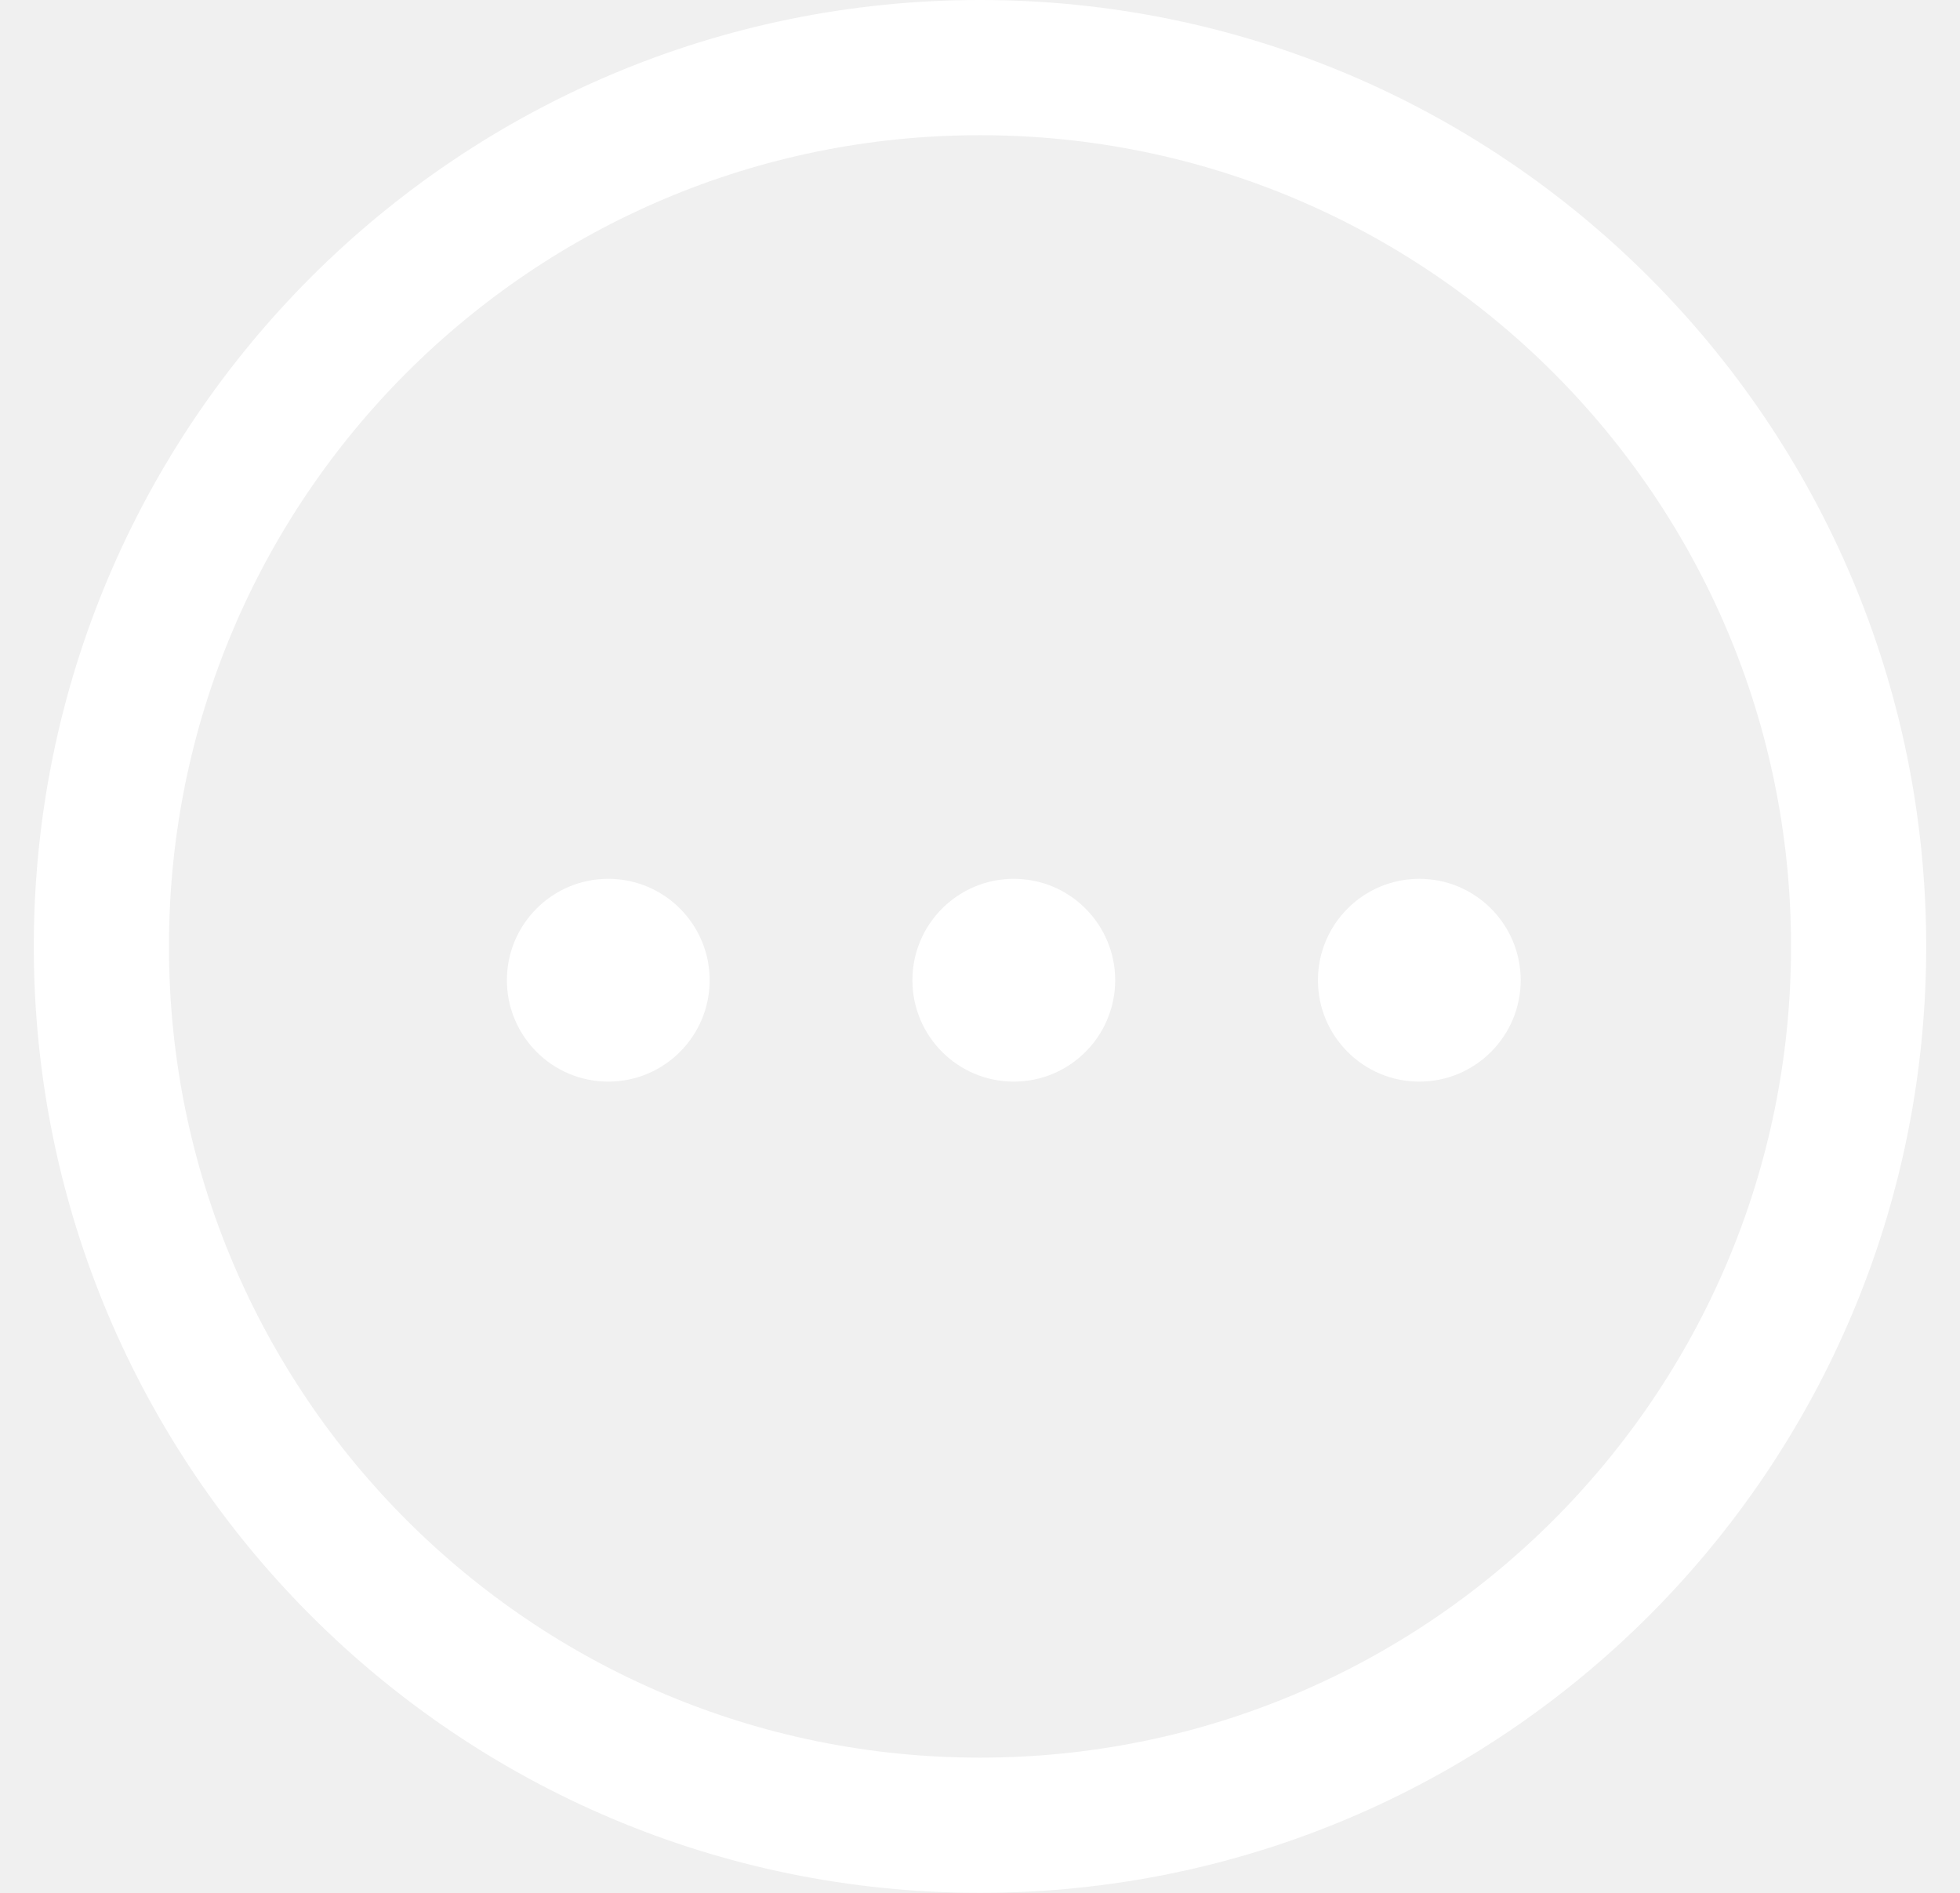
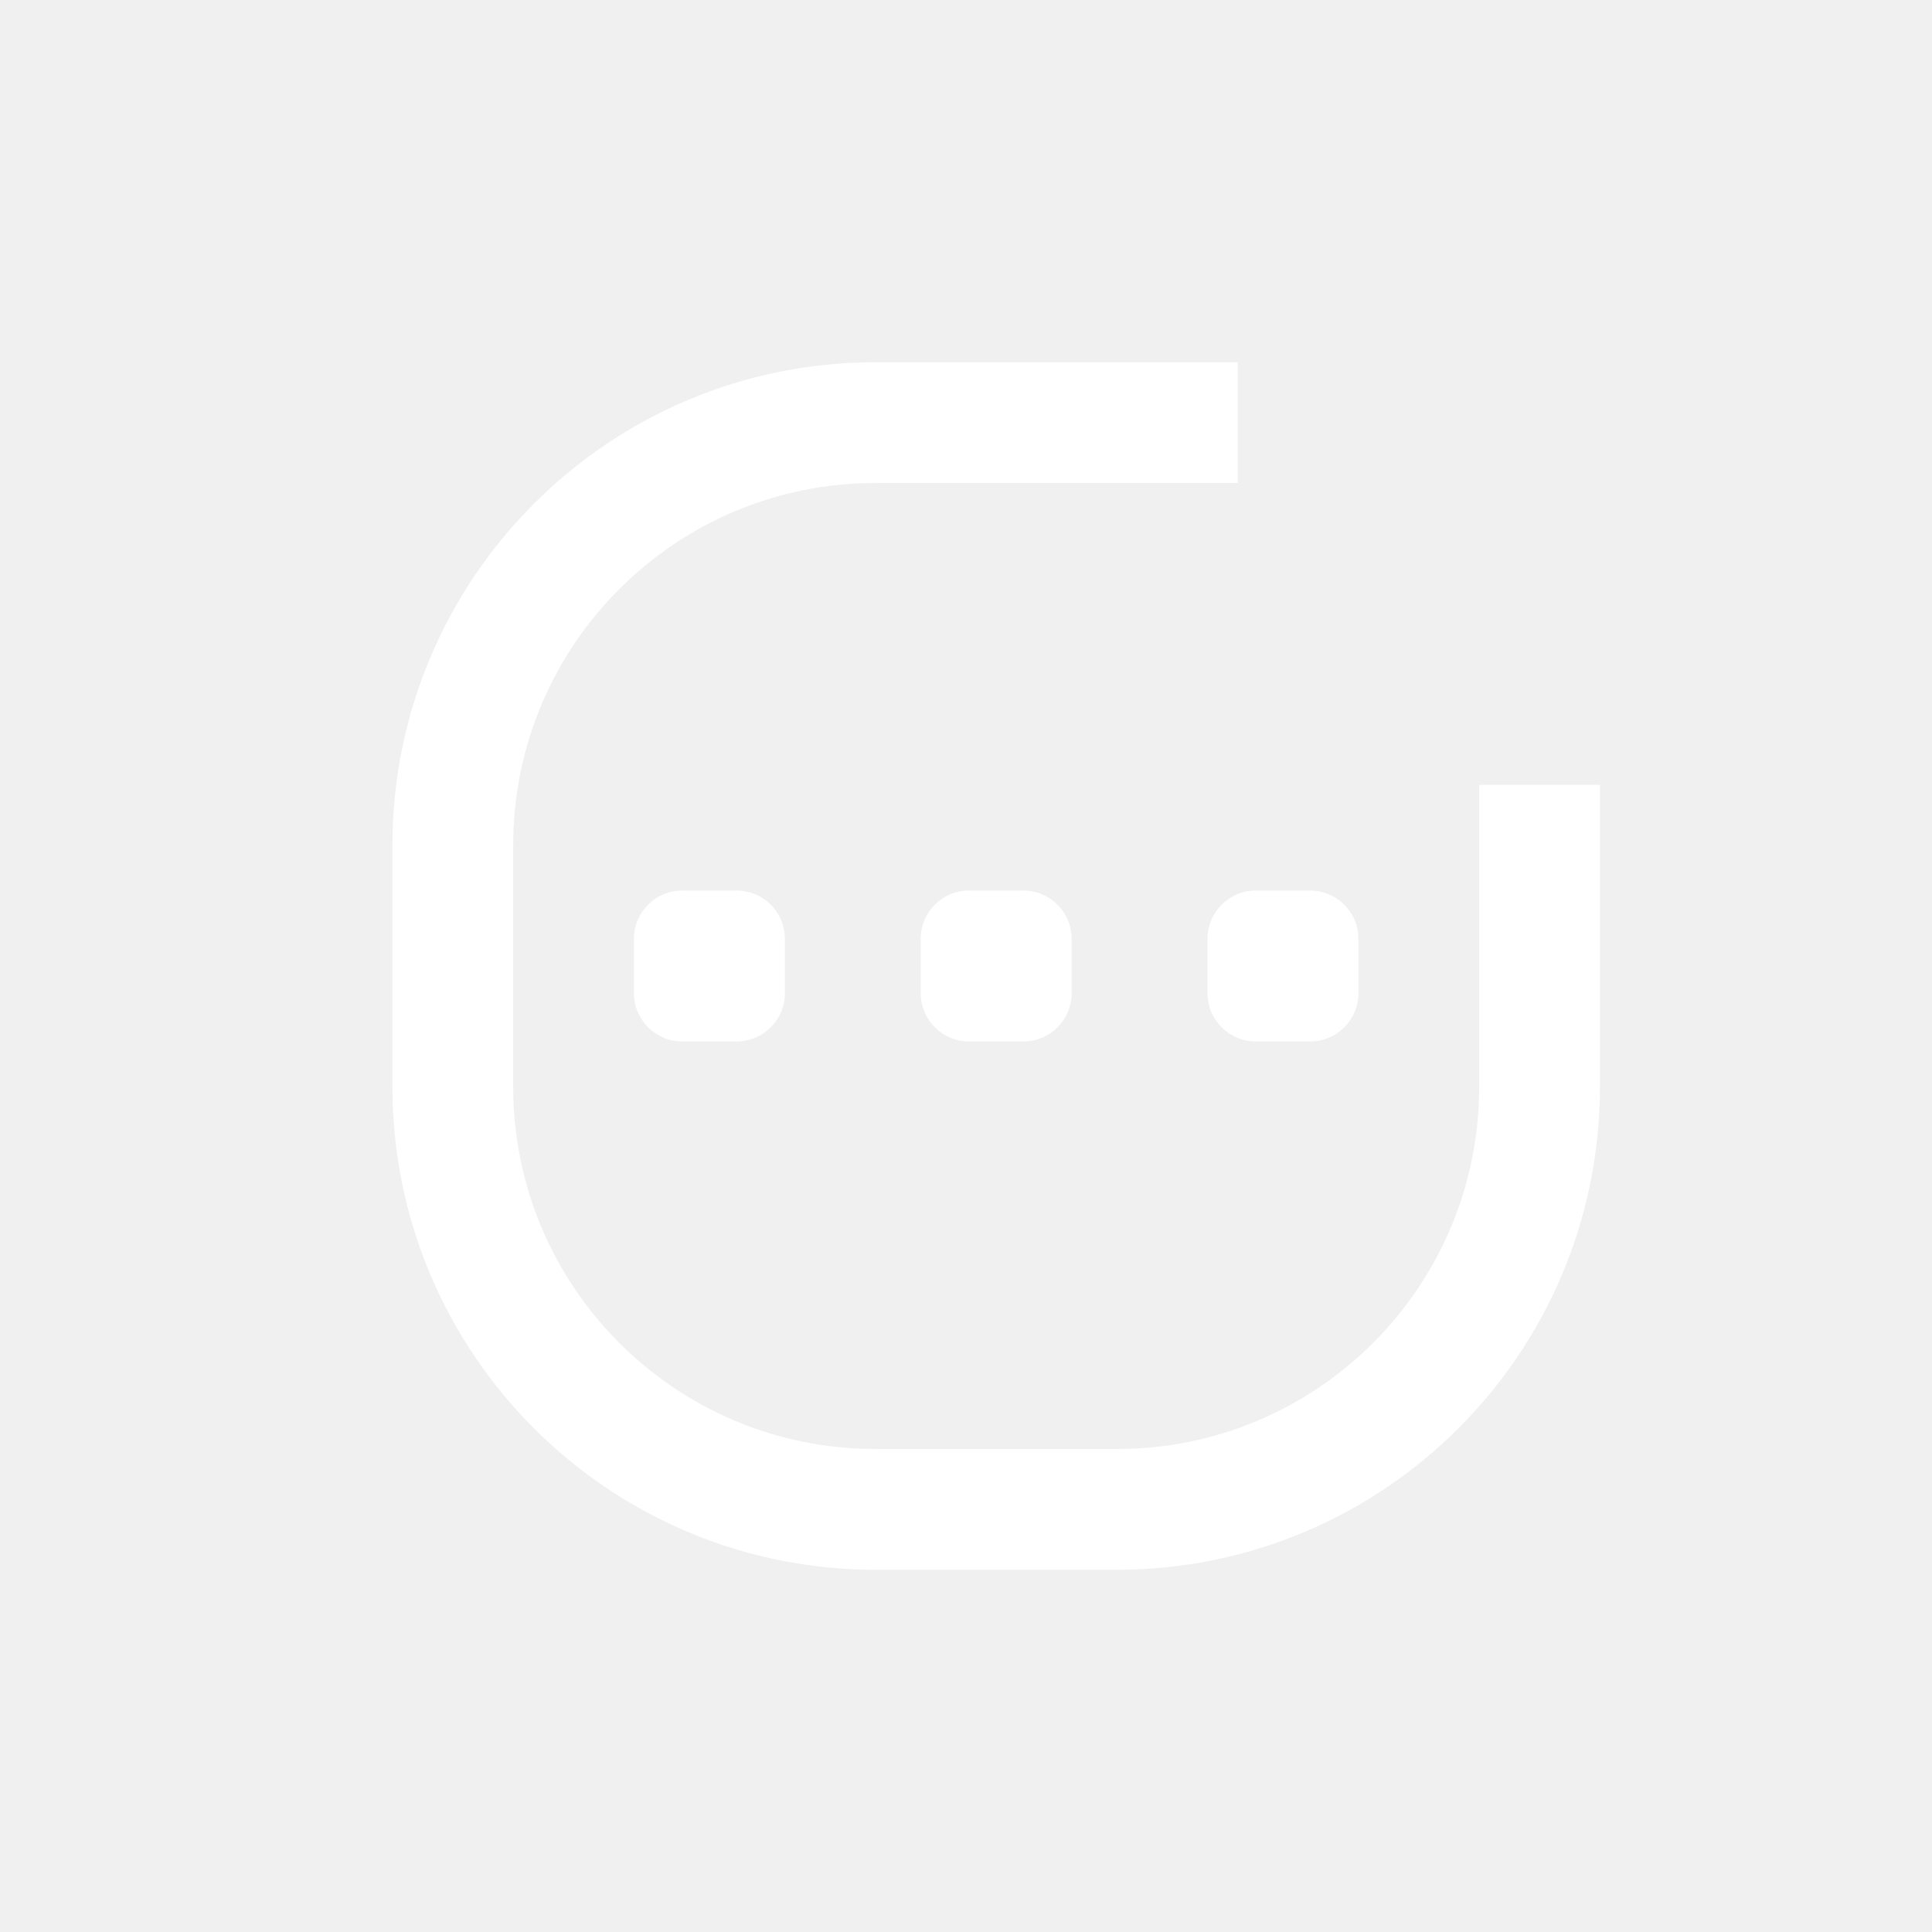
- <svg xmlns="http://www.w3.org/2000/svg" width="29px" height="28px" viewBox="0 0 29 28" version="1.1">
-   <g id="订单" stroke="none" stroke-width="1" fill="none" fill-rule="evenodd">
-     <g id="订单详情-进行中-待发货-无仓库" transform="translate(-134, -82)">
-       <g id="订单状态/待付款" transform="translate(132.5, 80)">
-         <g id="ic/order_wait" transform="translate(2, 2)">
-           <circle id="椭圆形" stroke="#FFFFFF" stroke-width="2" cx="14" cy="14" r="13" />
-           <path d="M8.5,13 C9.328,13 10,13.672 10,14.5 C10,15.328 9.328,16 8.5,16 C7.672,16 7,15.328 7,14.5 C7,13.672 7.672,13 8.5,13 Z M14.5,13 C15.328,13 16,13.672 16,14.5 C16,15.328 15.328,16 14.5,16 C13.672,16 13,15.328 13,14.5 C13,13.672 13.672,13 14.5,13 Z M20.5,13 C21.328,13 22,13.672 22,14.5 C22,15.328 21.328,16 20.5,16 C19.672,16 19,15.328 19,14.5 C19,13.672 19.672,13 20.5,13 Z" id="形状结合" fill="#FFFFFF" />
-         </g>
-       </g>
-     </g>
-   </g>
+ <svg xmlns="http://www.w3.org/2000/svg" width="32" height="32" viewBox="0 0 32 32" fill="none">
+   <path d="M25.5 13V18C25.5 21.866 22.366 25 18.5 25H14.5C10.634 25 7.5 21.866 7.5 18V14C7.5 10.134 10.634 7 14.5 7H20.5" stroke="white" stroke-width="2" />
+   <rect x="10.5" y="14.75" width="2.5" height="2.5" rx="0.8" fill="white" />
+   <rect x="15.25" y="14.75" width="2.5" height="2.5" rx="0.8" fill="white" />
+   <rect x="20" y="14.75" width="2.5" height="2.5" rx="0.8" fill="white" />
</svg>
